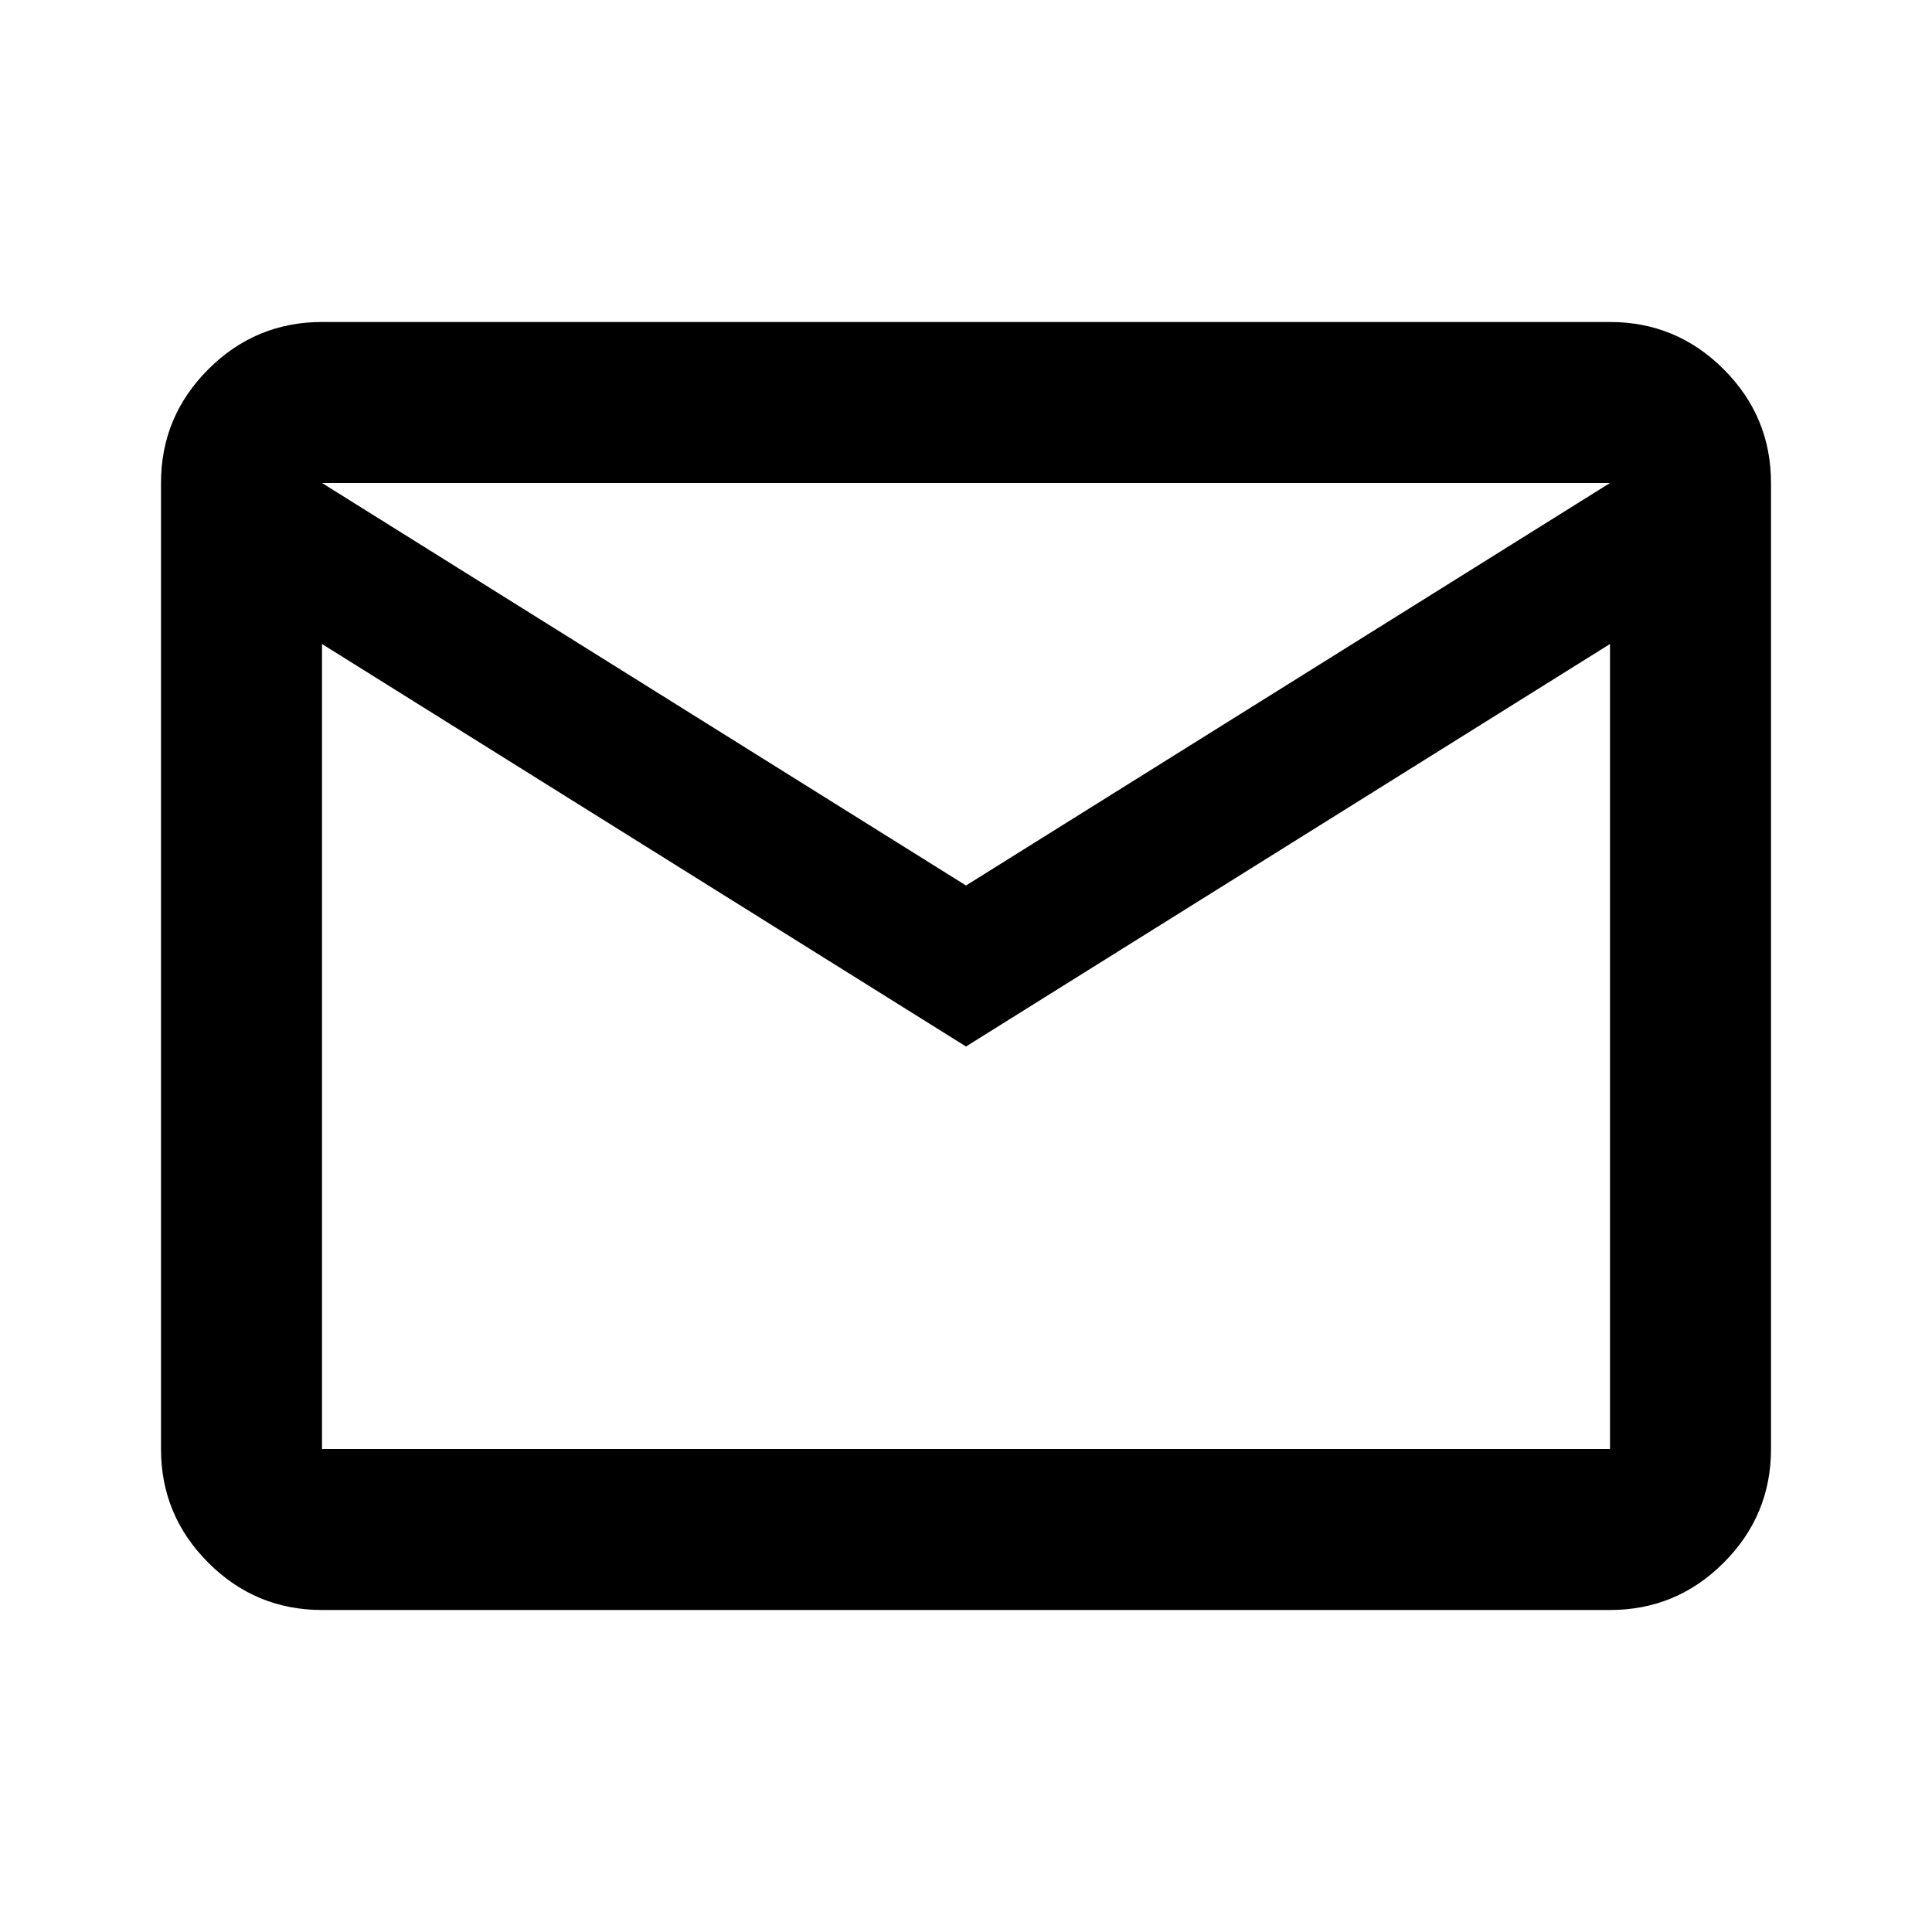
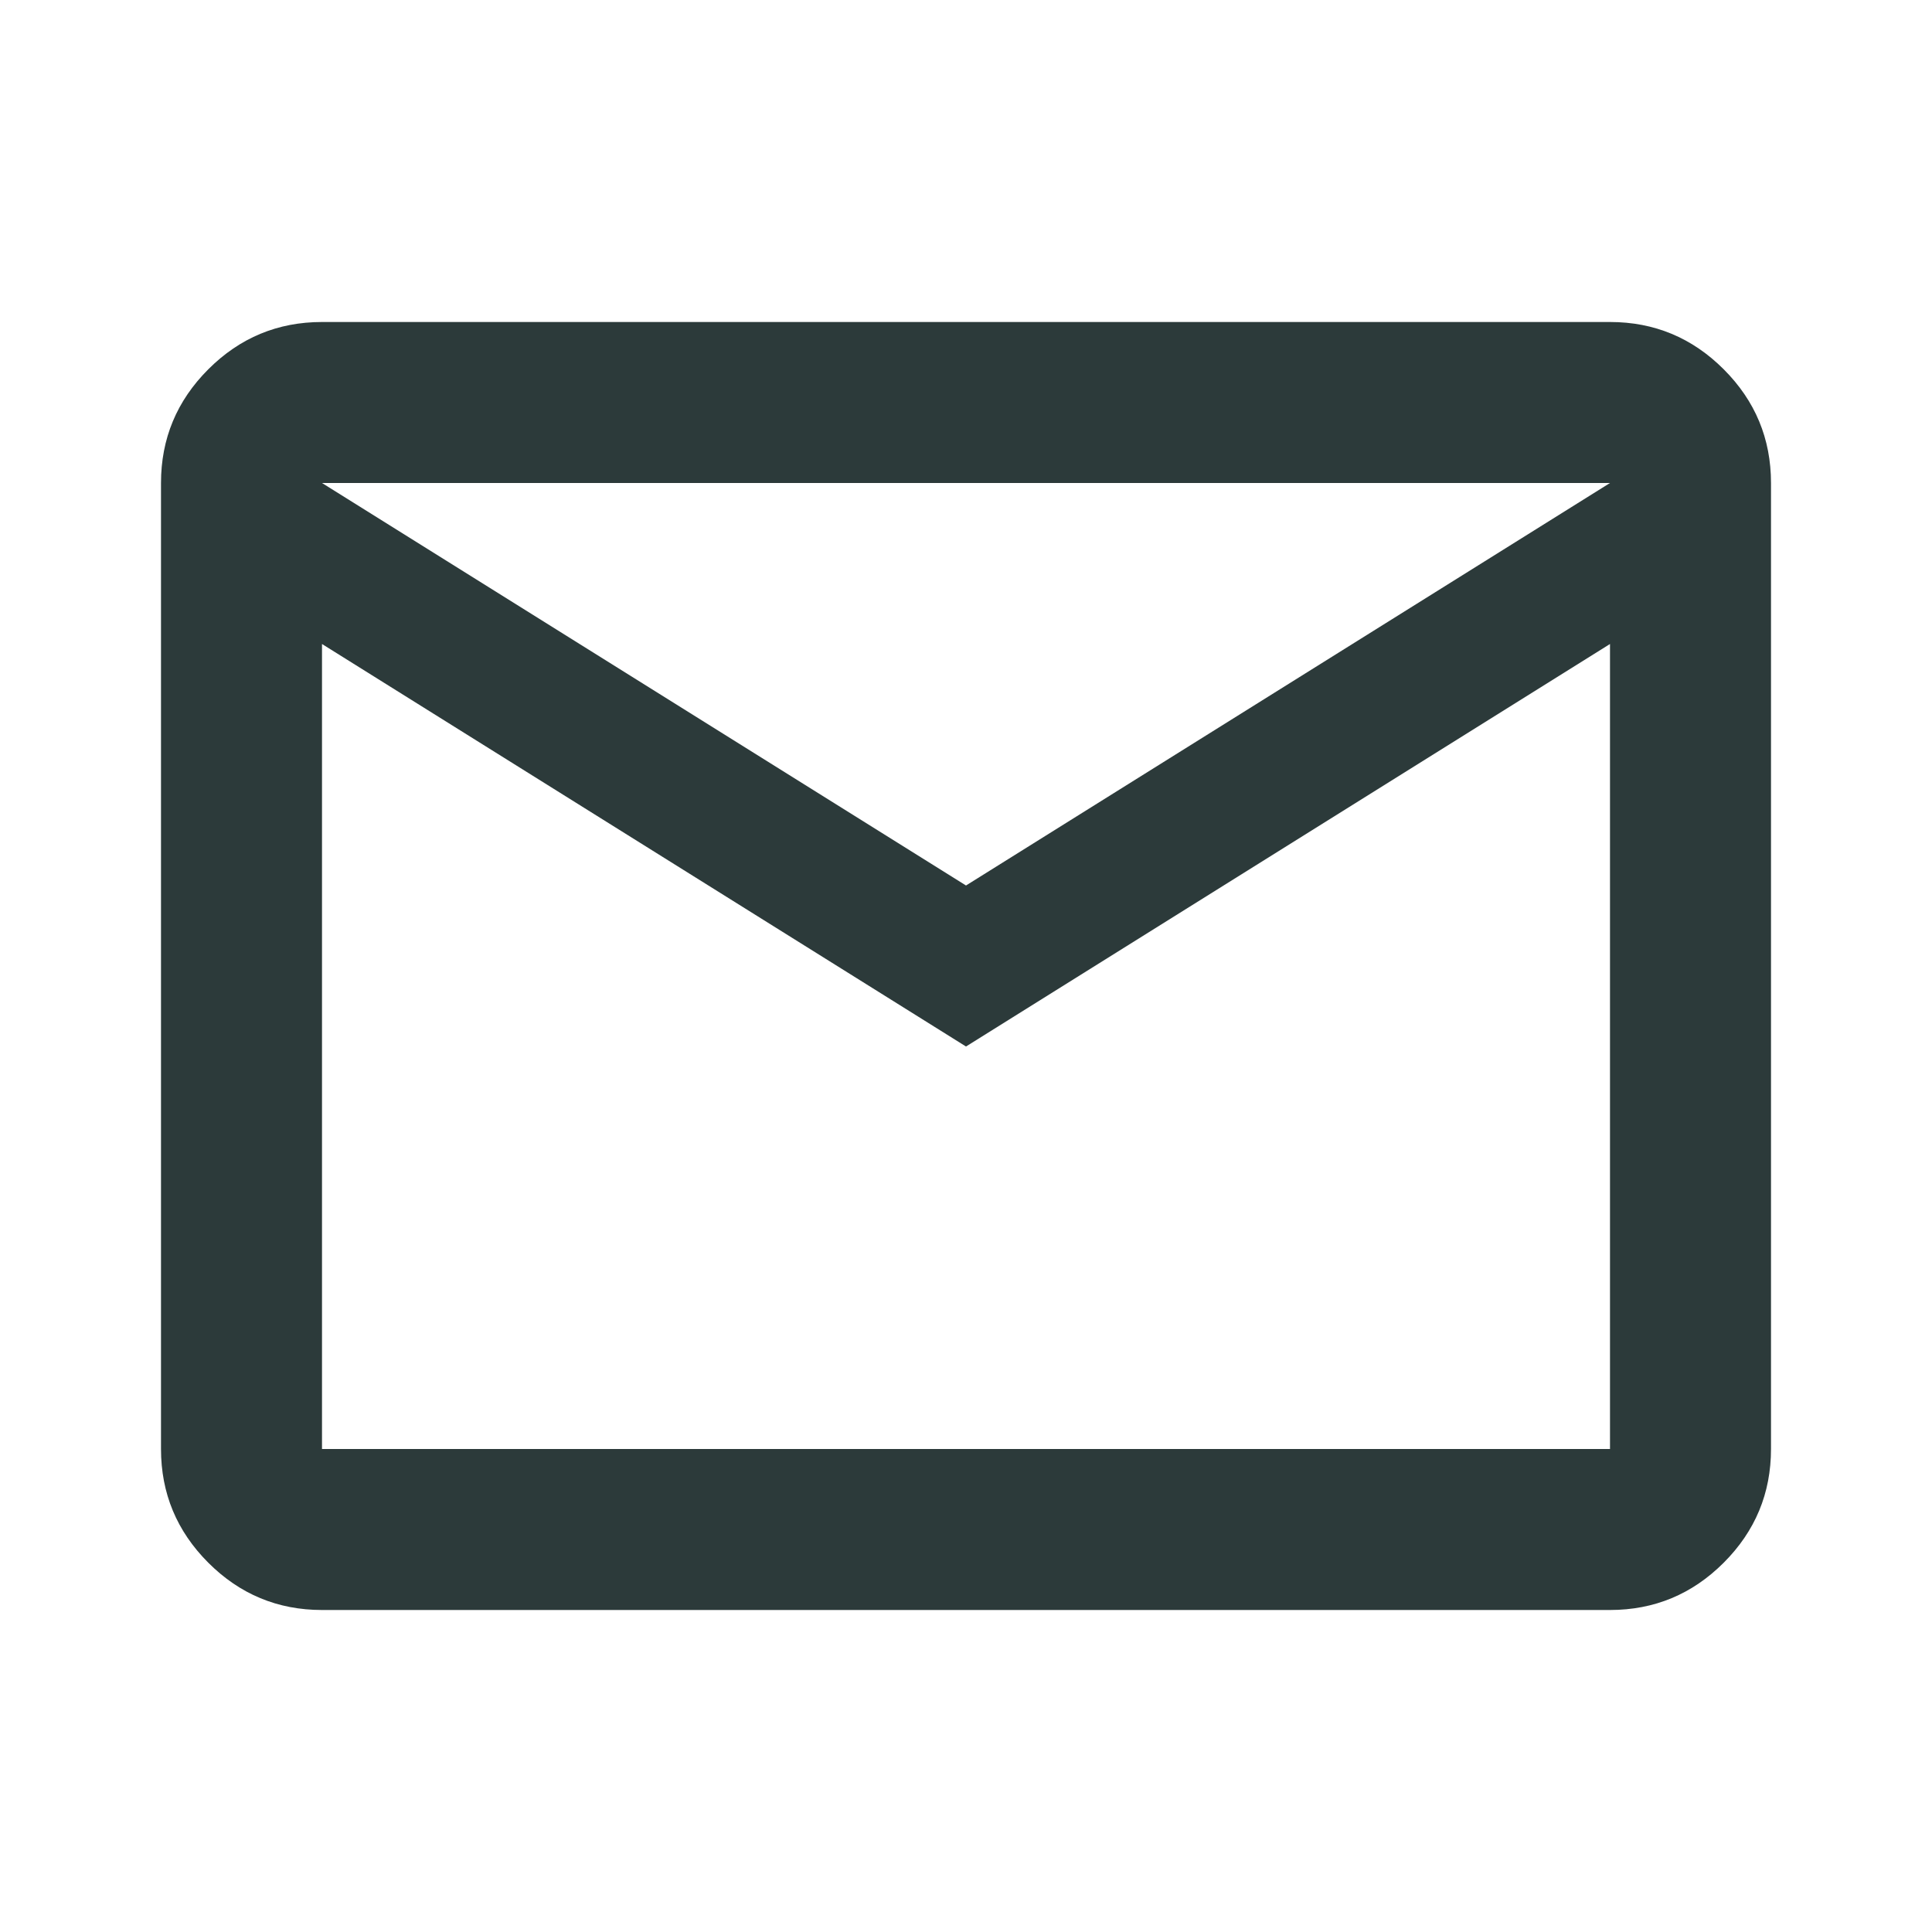
- <svg xmlns="http://www.w3.org/2000/svg" height="24px" viewBox="0 -960 960 960" width="24px" fill="#000000">
-   <path d="M160-160q-33 0-56.5-23.5T80-240v-480q0-33 23.5-56.5T160-800h640q33 0 56.5 23.5T880-720v480q0 33-23.5 56.5T800-160H160Zm320-280L160-640v400h640v-400L480-440Zm0-80 320-200H160l320 200ZM160-640v-80 480-400Z" />
+ <svg xmlns="http://www.w3.org/2000/svg" height="24px" viewBox="0 -960 960 960" width="24px" fill="#000000" version="1.1" id="svg11130">
+   <defs id="defs11134" />
+   <path d="M160-160q-33 0-56.5-23.5T80-240v-480q0-33 23.5-56.5T160-800h640q33 0 56.5 23.5T880-720v480q0 33-23.5 56.5T800-160H160Zm320-280L160-640v400h640v-400L480-440Zm0-80 320-200H160l320 200ZM160-640v-80 480-400Z" id="path11128" style="fill:#2c3a3a;fill-opacity:1" />
</svg>
